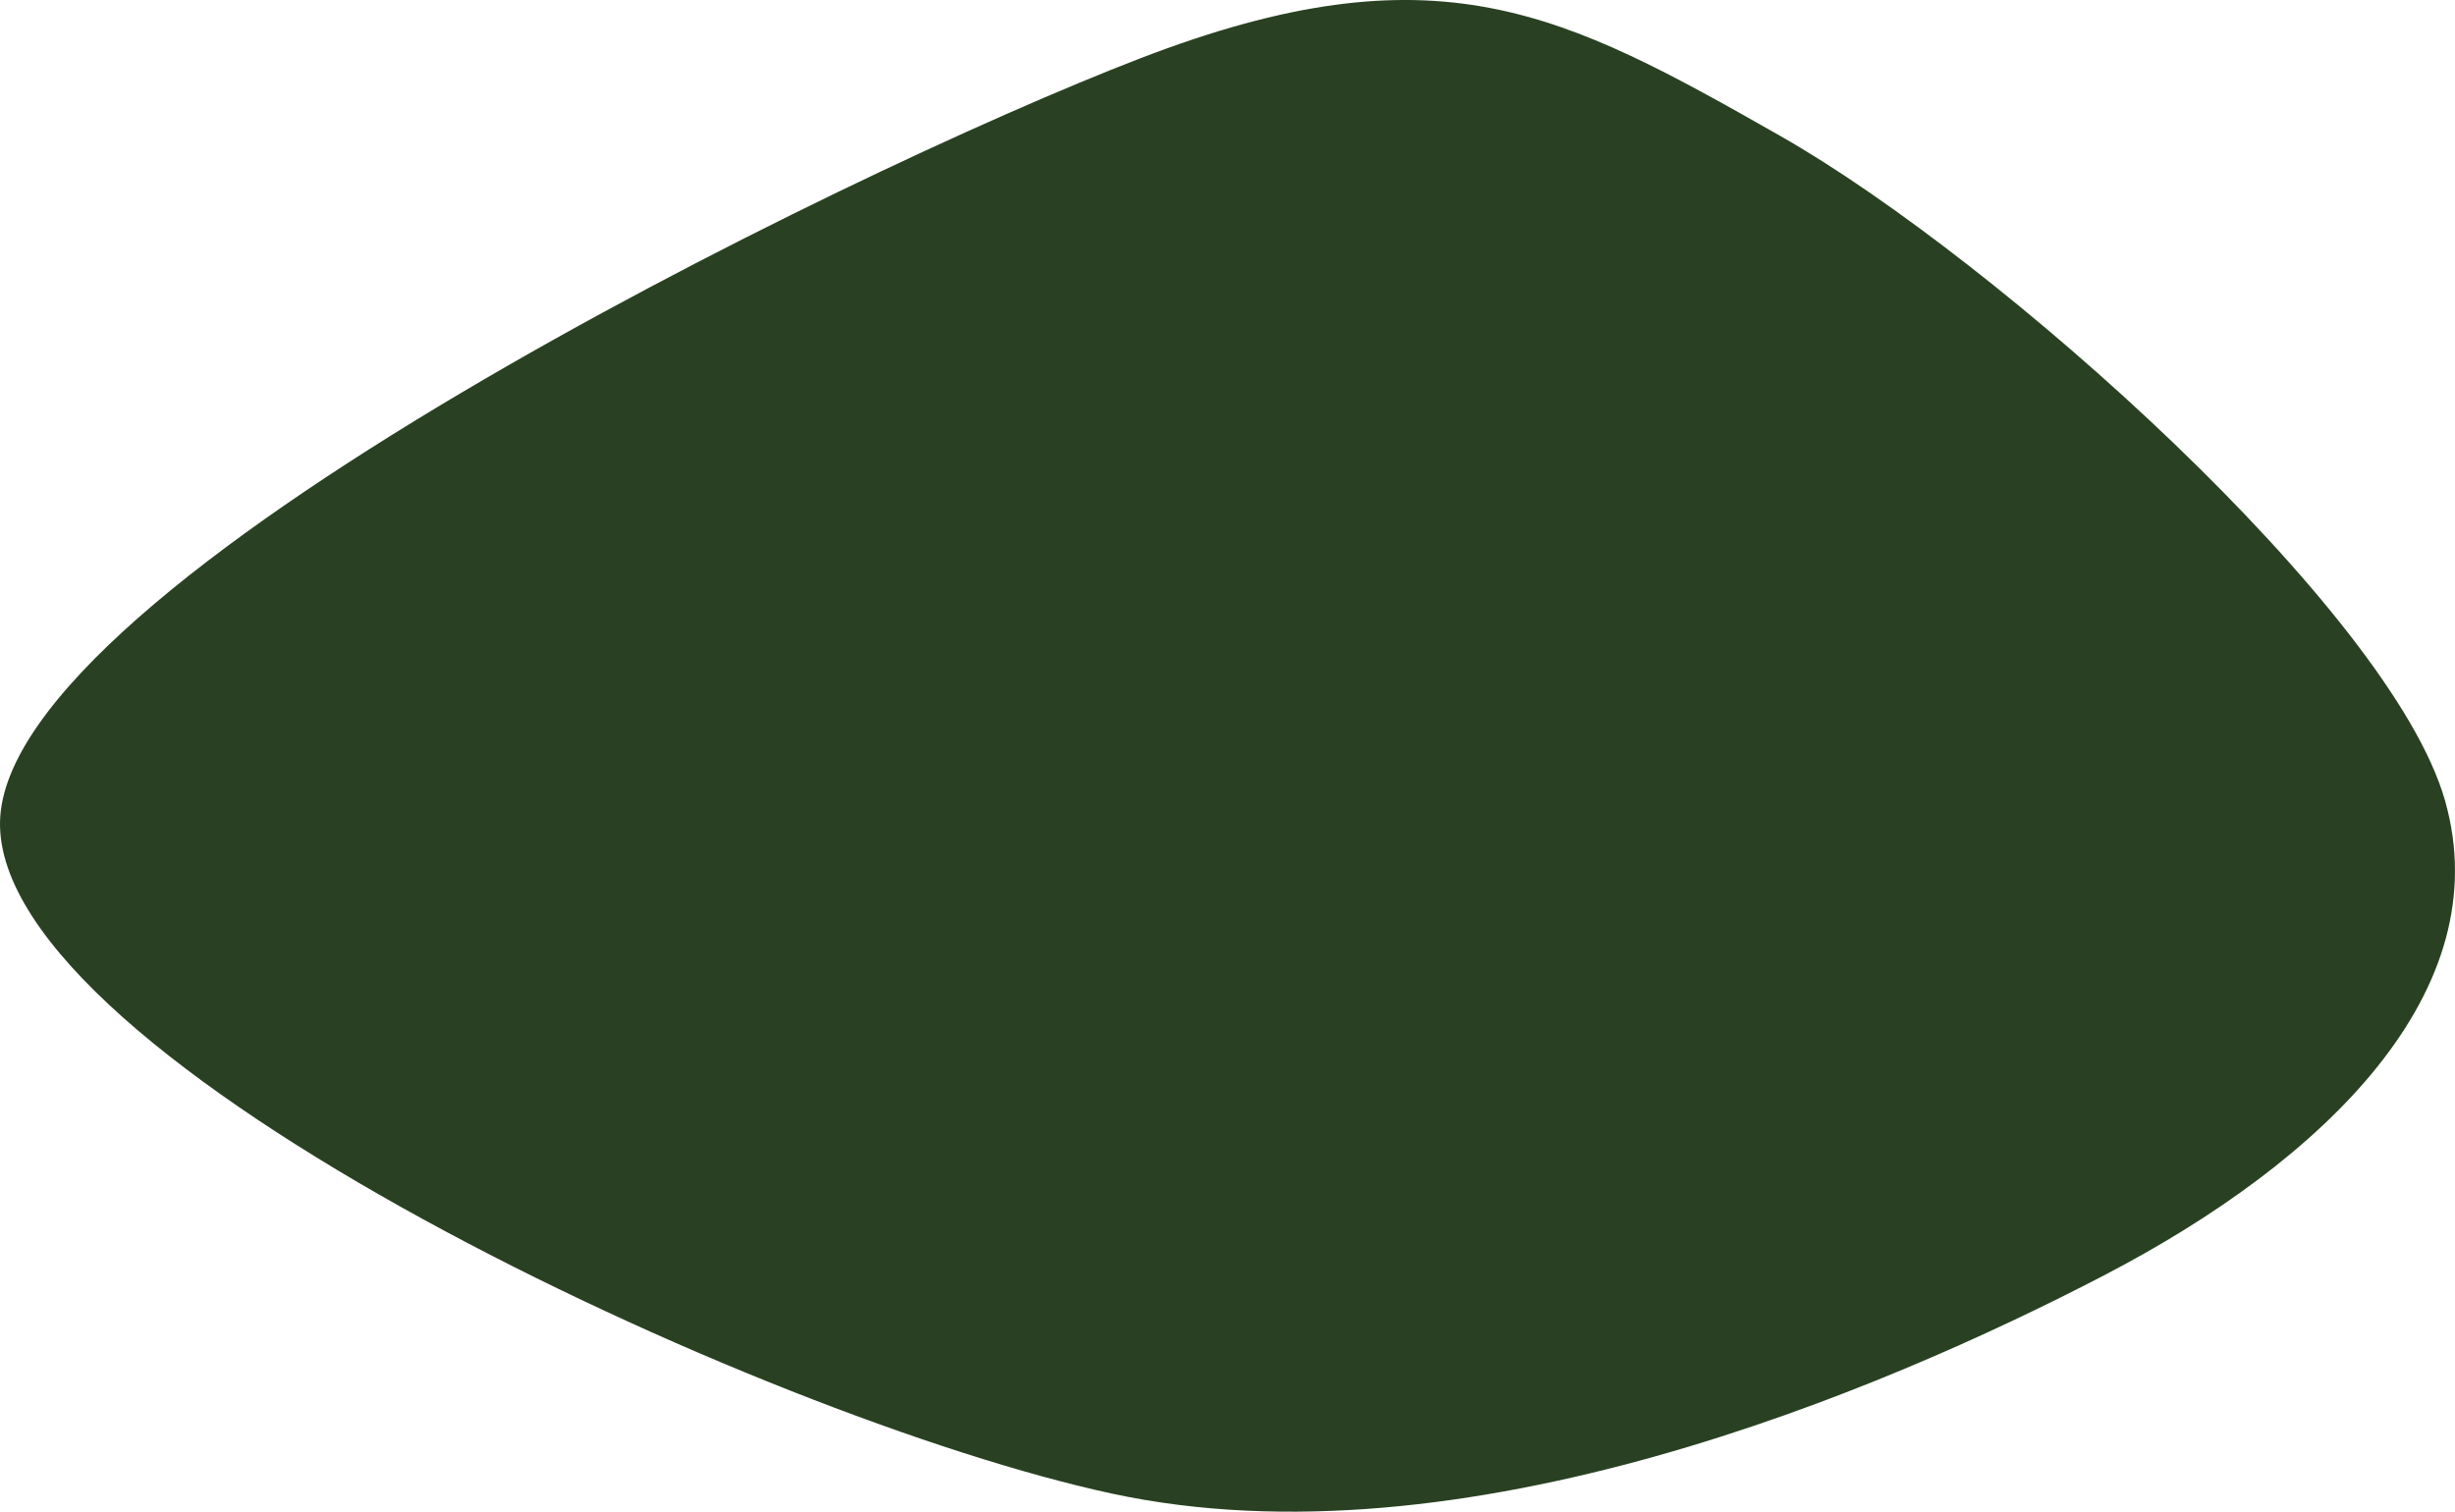
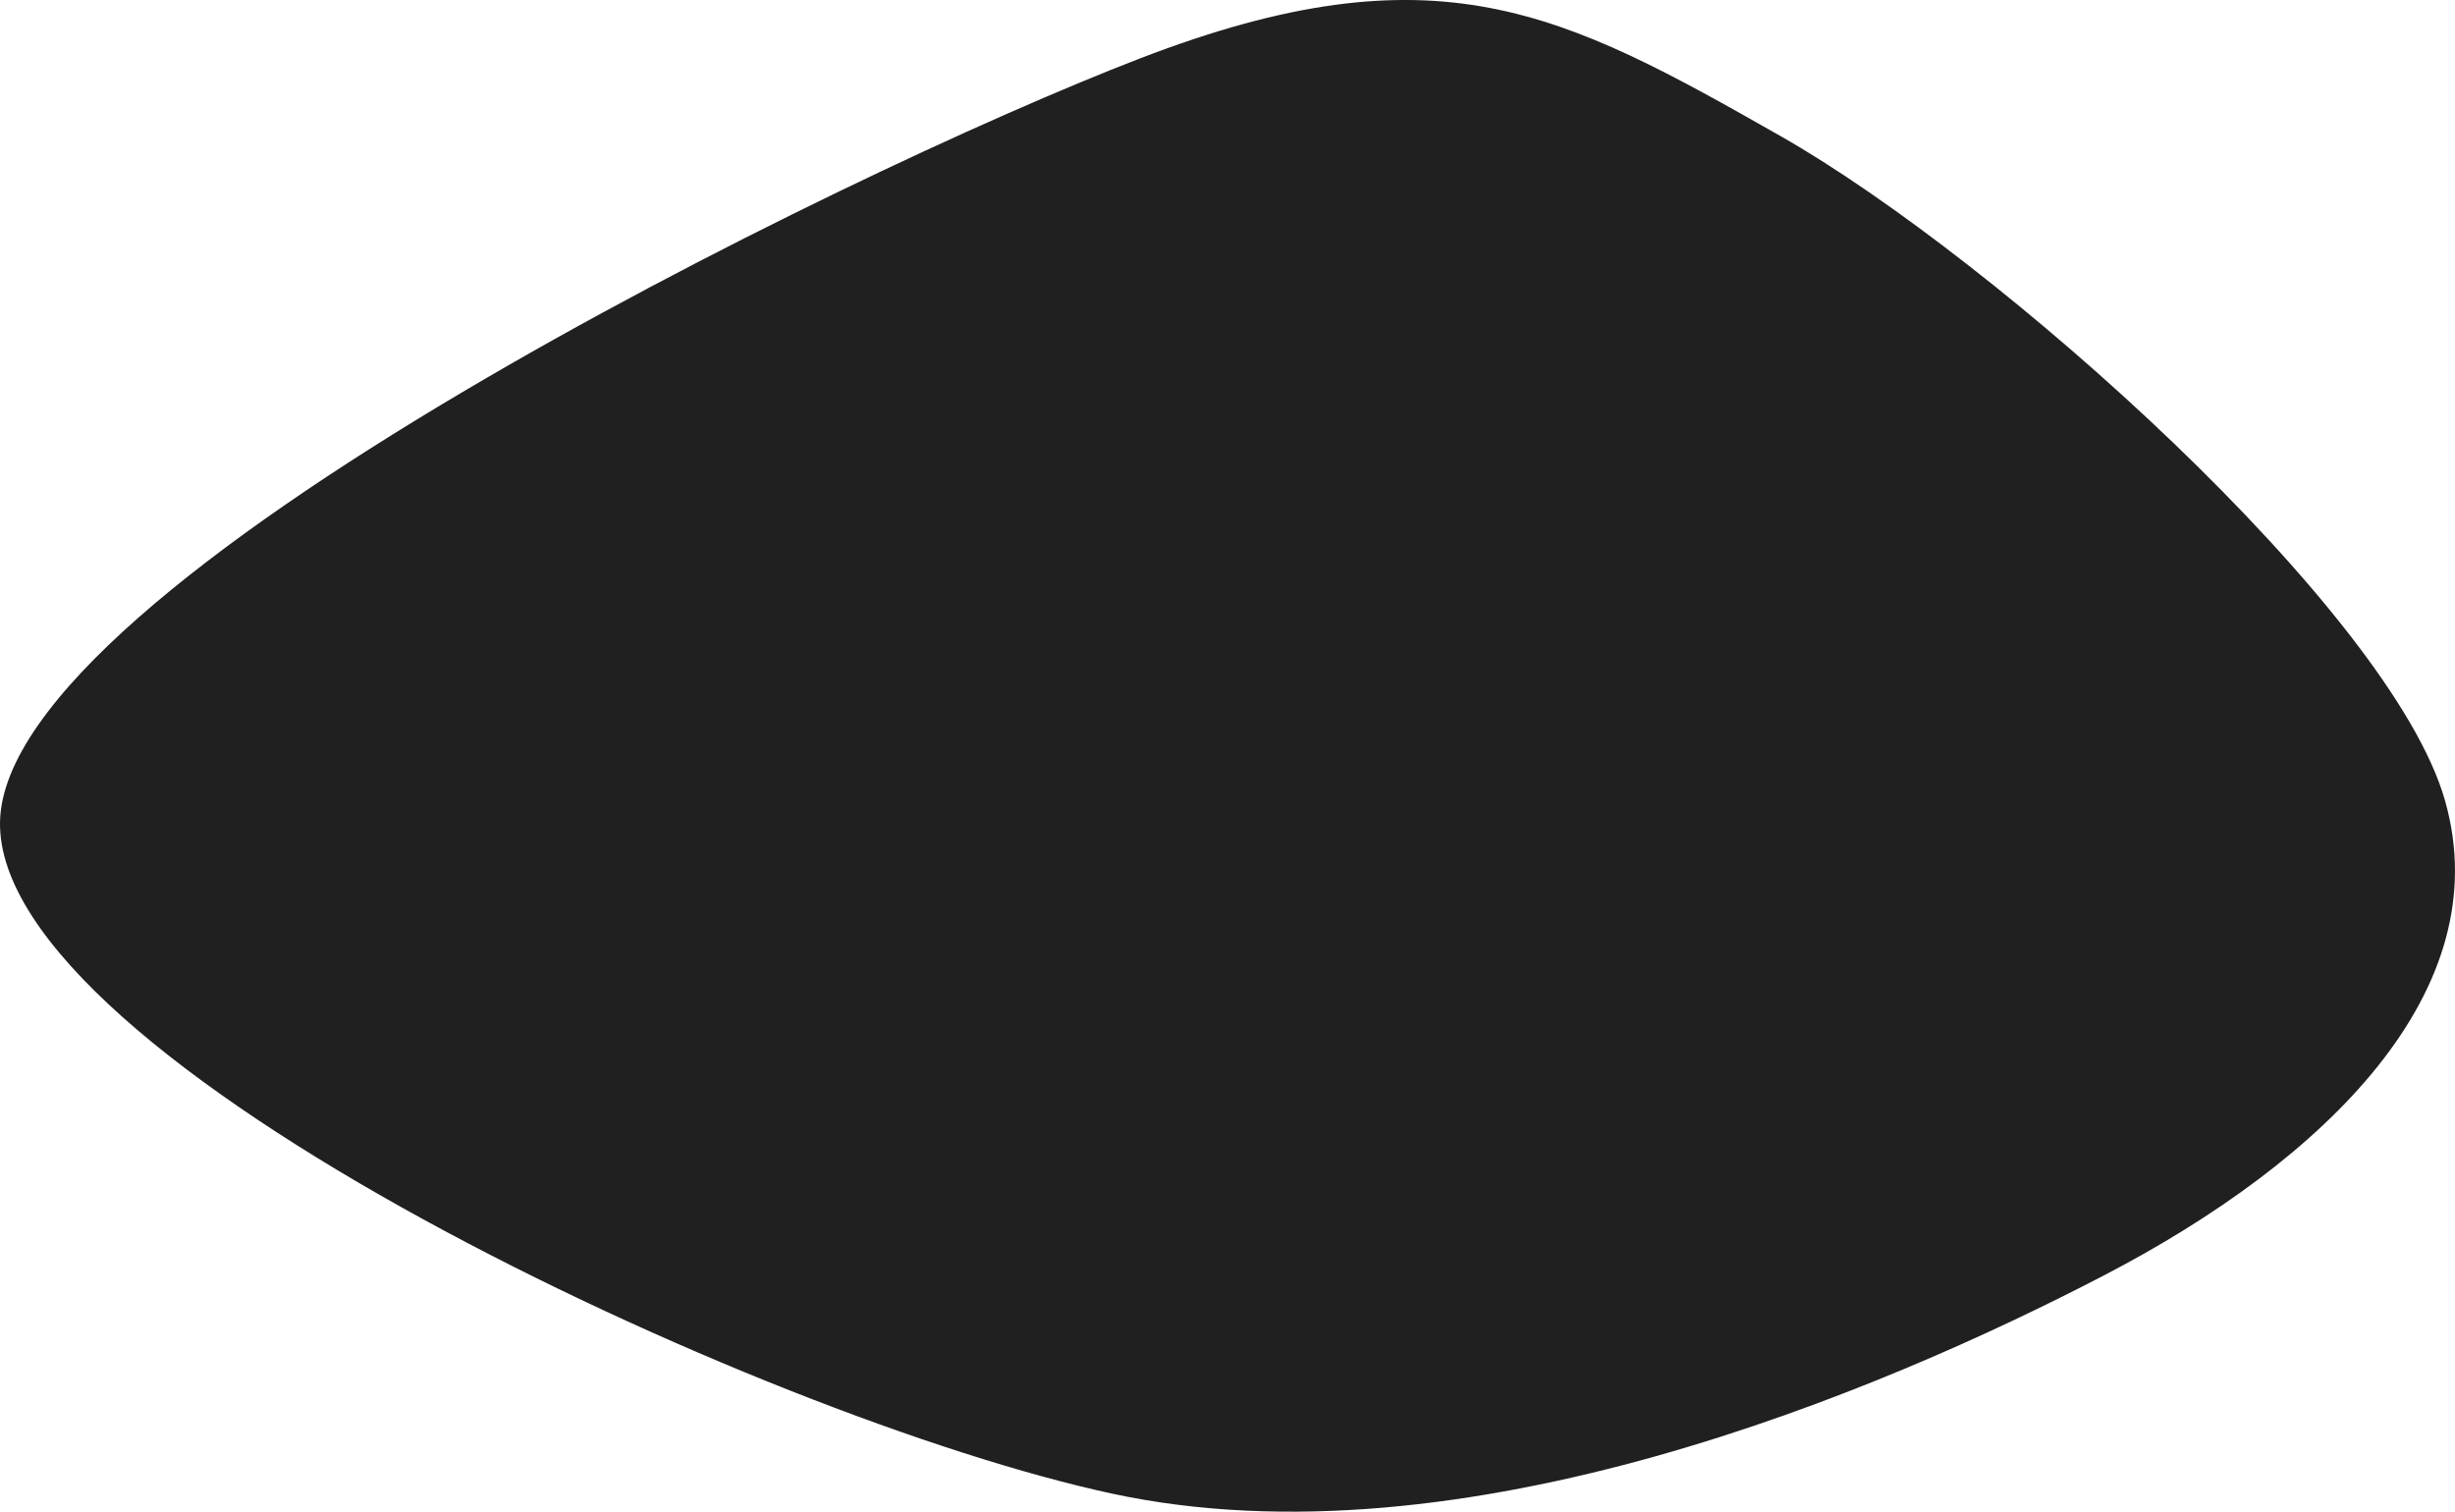
<svg xmlns="http://www.w3.org/2000/svg" version="1.1" viewBox="8.24 103.96 548.04 337.52">
-   <path d="M405.628 134.293C357.068 106.675 328.927 91.492 262.696 117.016C196.466 142.539 9.293 234.031 8.246 287.435C7.199 340.838 178.141 420.55 256.414 437.435C334.686 454.319 428.272 414.529 477.88 388.743C527.487 362.958 566.1 325.131 554.058 282.723C542.016 240.314 454.188 161.911 405.628 134.293C357.068 106.675 328.927 91.492 262.696 117.016 " fill="#294122" />
+   <path d="M405.628 134.293C357.068 106.675 328.927 91.492 262.696 117.016C196.466 142.539 9.293 234.031 8.246 287.435C7.199 340.838 178.141 420.55 256.414 437.435C334.686 454.319 428.272 414.529 477.88 388.743C527.487 362.958 566.1 325.131 554.058 282.723C542.016 240.314 454.188 161.911 405.628 134.293C357.068 106.675 328.927 91.492 262.696 117.016 " fill="#202020" />
</svg>
